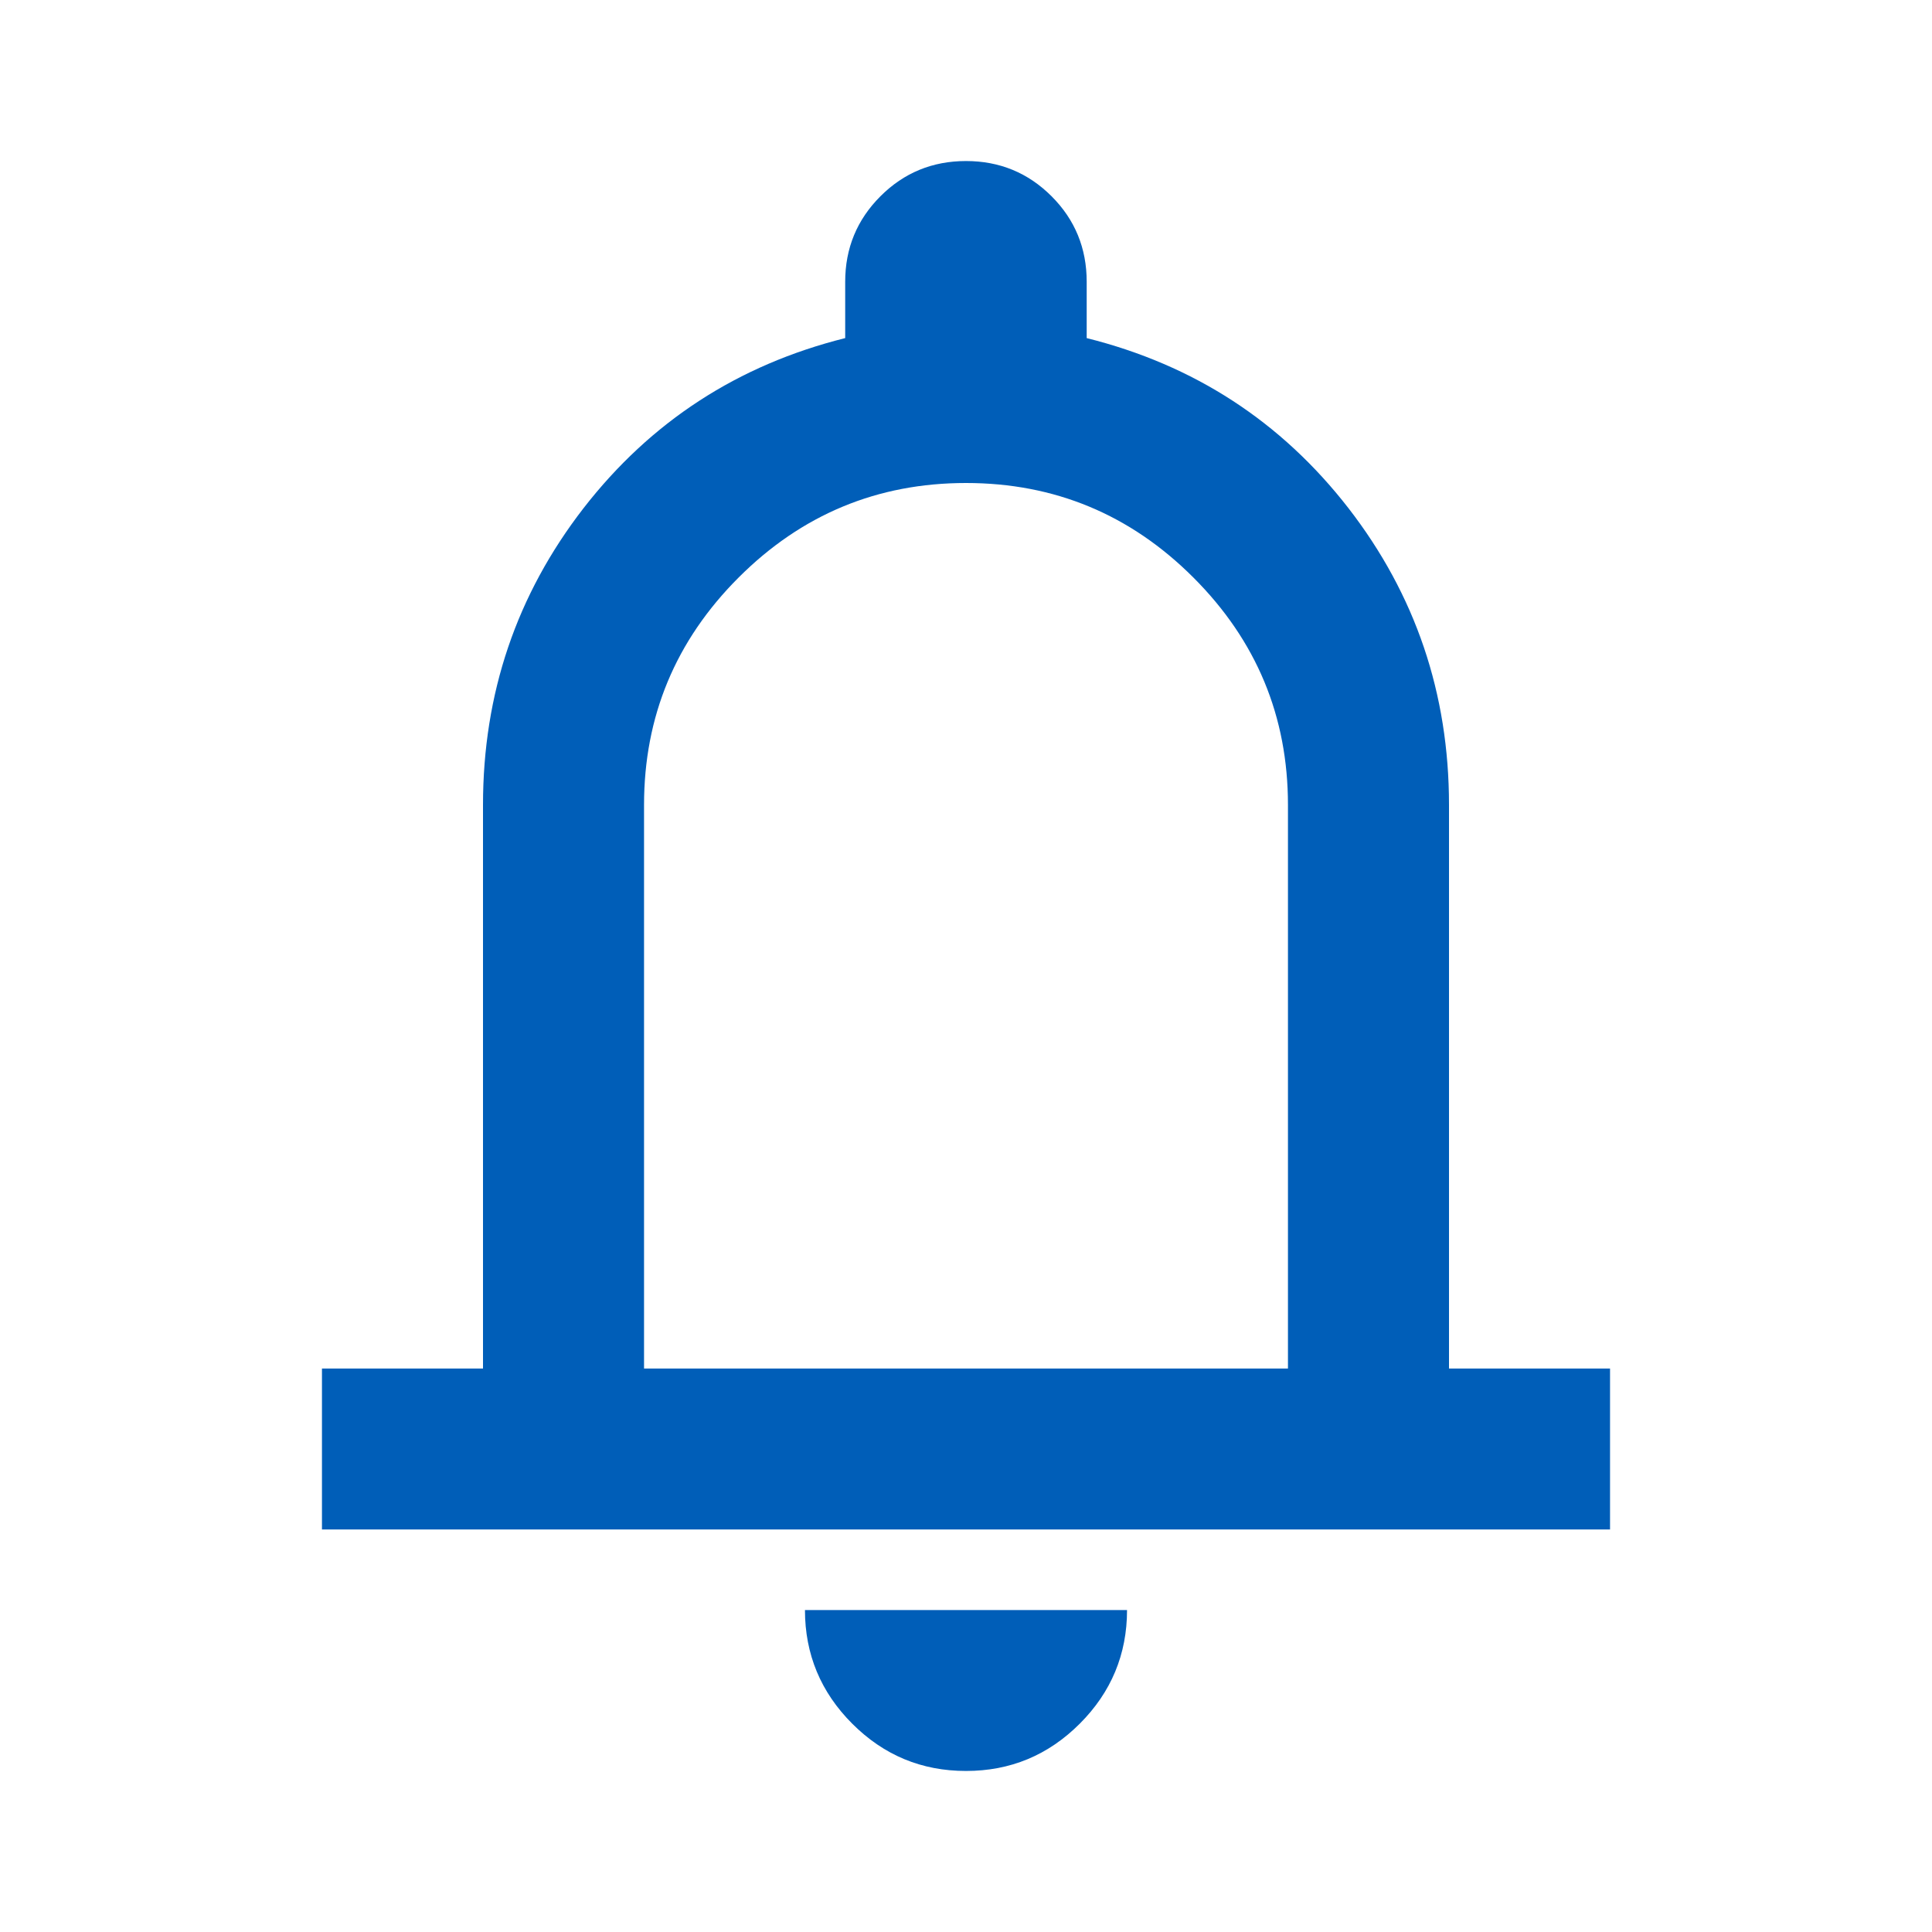
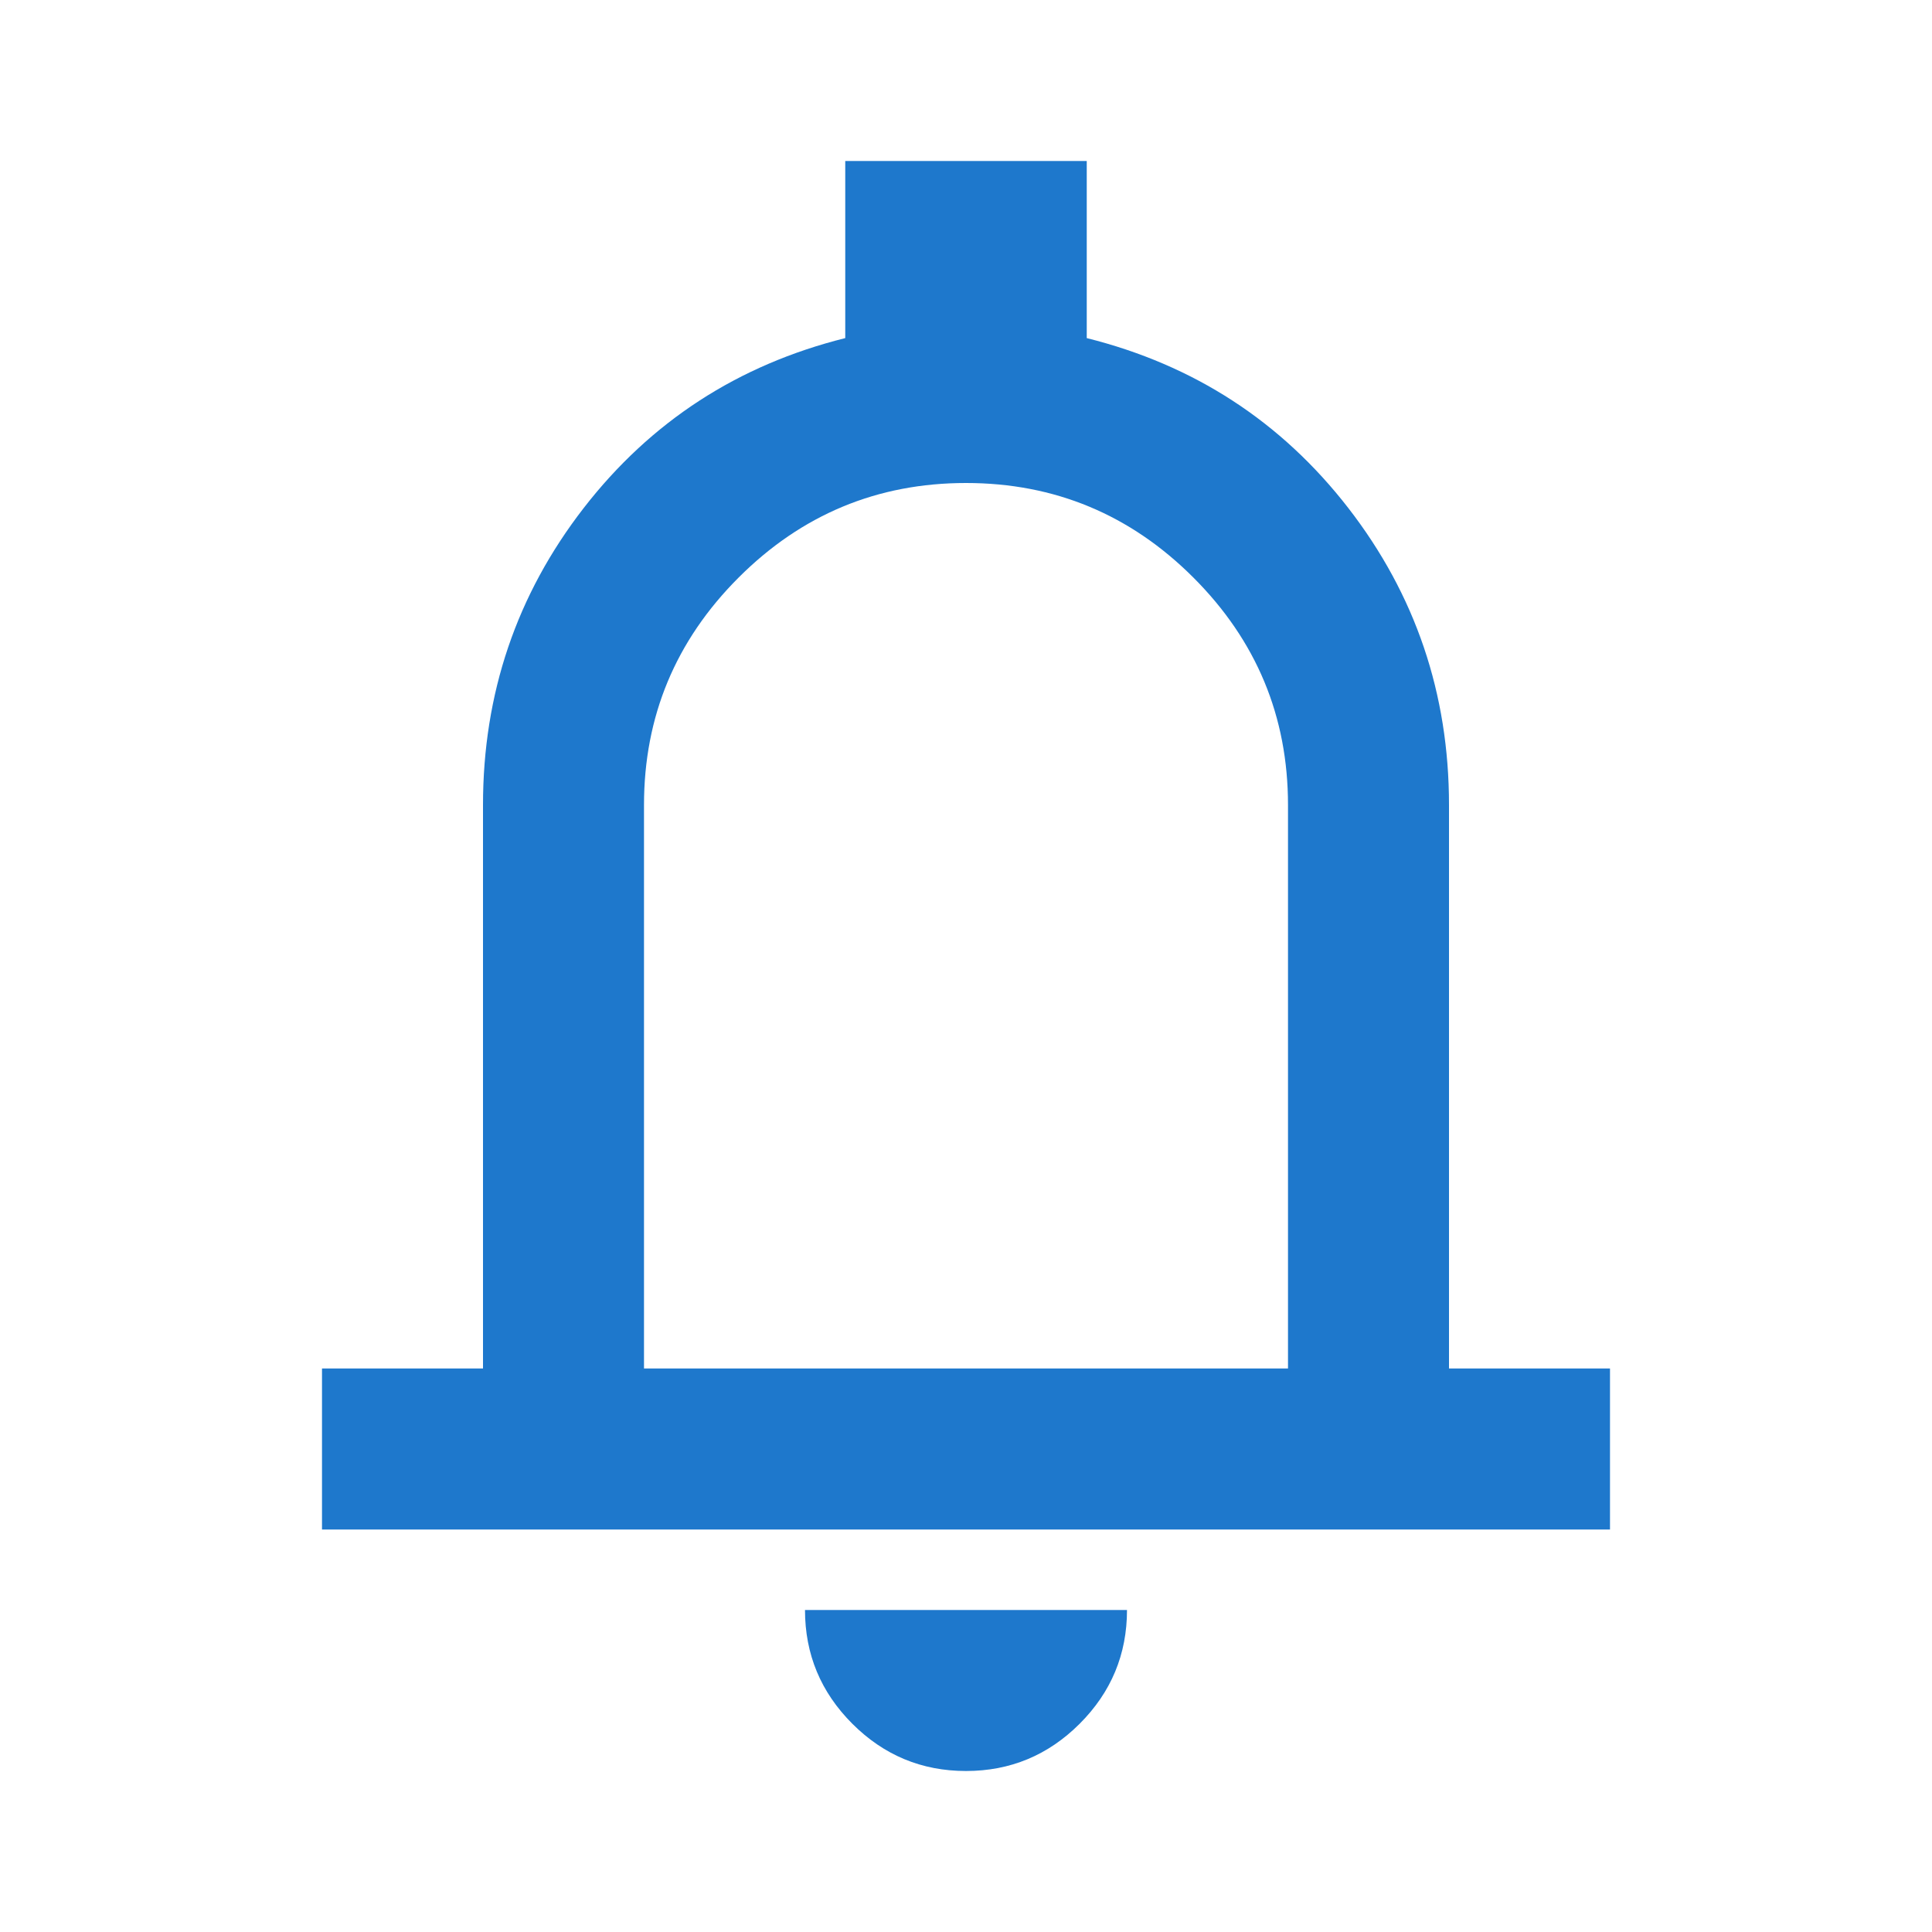
- <svg xmlns="http://www.w3.org/2000/svg" width="17" height="17" viewBox="0 0 17 17" fill="none">
-   <mask id="mask0_3_189" style="mask-type:alpha" maskUnits="userSpaceOnUse" x="0" y="0" width="17" height="17">
-     <rect width="17" height="17" fill="#D9D9D9" />
+ <svg xmlns="http://www.w3.org/2000/svg" width="24" height="24" viewBox="0 0 24 24" fill="none">
+   <mask id="mask0_2_191" style="mask-type:alpha" maskUnits="userSpaceOnUse" x="0" y="0" width="24" height="24">
+     <rect width="24" height="24" fill="#D9D9D9" />
  </mask>
-   <g mask="url(#mask0_3_189)">
-     <path d="M2.833 13.458V12.042H4.25V7.083C4.25 6.103 4.545 5.233 5.135 4.471C5.726 3.71 6.493 3.211 7.437 2.975V2.479C7.437 2.184 7.541 1.933 7.747 1.727C7.954 1.52 8.205 1.417 8.5 1.417C8.795 1.417 9.046 1.52 9.253 1.727C9.459 1.933 9.562 2.184 9.562 2.479V2.975C10.507 3.211 11.274 3.71 11.865 4.471C12.455 5.233 12.75 6.103 12.75 7.083V12.042H14.167V13.458H2.833ZM8.5 15.583C8.11 15.583 7.777 15.445 7.499 15.167C7.222 14.89 7.083 14.556 7.083 14.167H9.917C9.917 14.556 9.778 14.89 9.501 15.167C9.223 15.445 8.89 15.583 8.5 15.583ZM5.667 12.042H11.333V7.083C11.333 6.304 11.056 5.637 10.501 5.082C9.946 4.527 9.279 4.25 8.5 4.25C7.721 4.25 7.054 4.527 6.499 5.082C5.944 5.637 5.667 6.304 5.667 7.083V12.042Z" fill="#005EB8" />
+   <g mask="url(#mask0_2_191)">
+     <path d="M4 19V17H6V10C6 8.617 6.417 7.388 7.25 6.312C8.083 5.237 9.167 4.533 10.5 4.2V2H13.5V4.2C14.833 4.533 15.917 5.237 16.75 6.312C17.583 7.388 18 8.617 18 10V17H20V19H4ZM12 22C11.45 22 10.979 21.804 10.588 21.413C10.196 21.021 10 20.55 10 20H14C14 20.55 13.804 21.021 13.412 21.413C13.021 21.804 12.55 22 12 22ZM8 17H16V10C16 8.9 15.608 7.958 14.825 7.175C14.042 6.392 13.1 6 12 6C10.9 6 9.958 6.392 9.175 7.175C8.392 7.958 8 8.9 8 10V17Z" fill="#1E78CC" />
  </g>
</svg>
